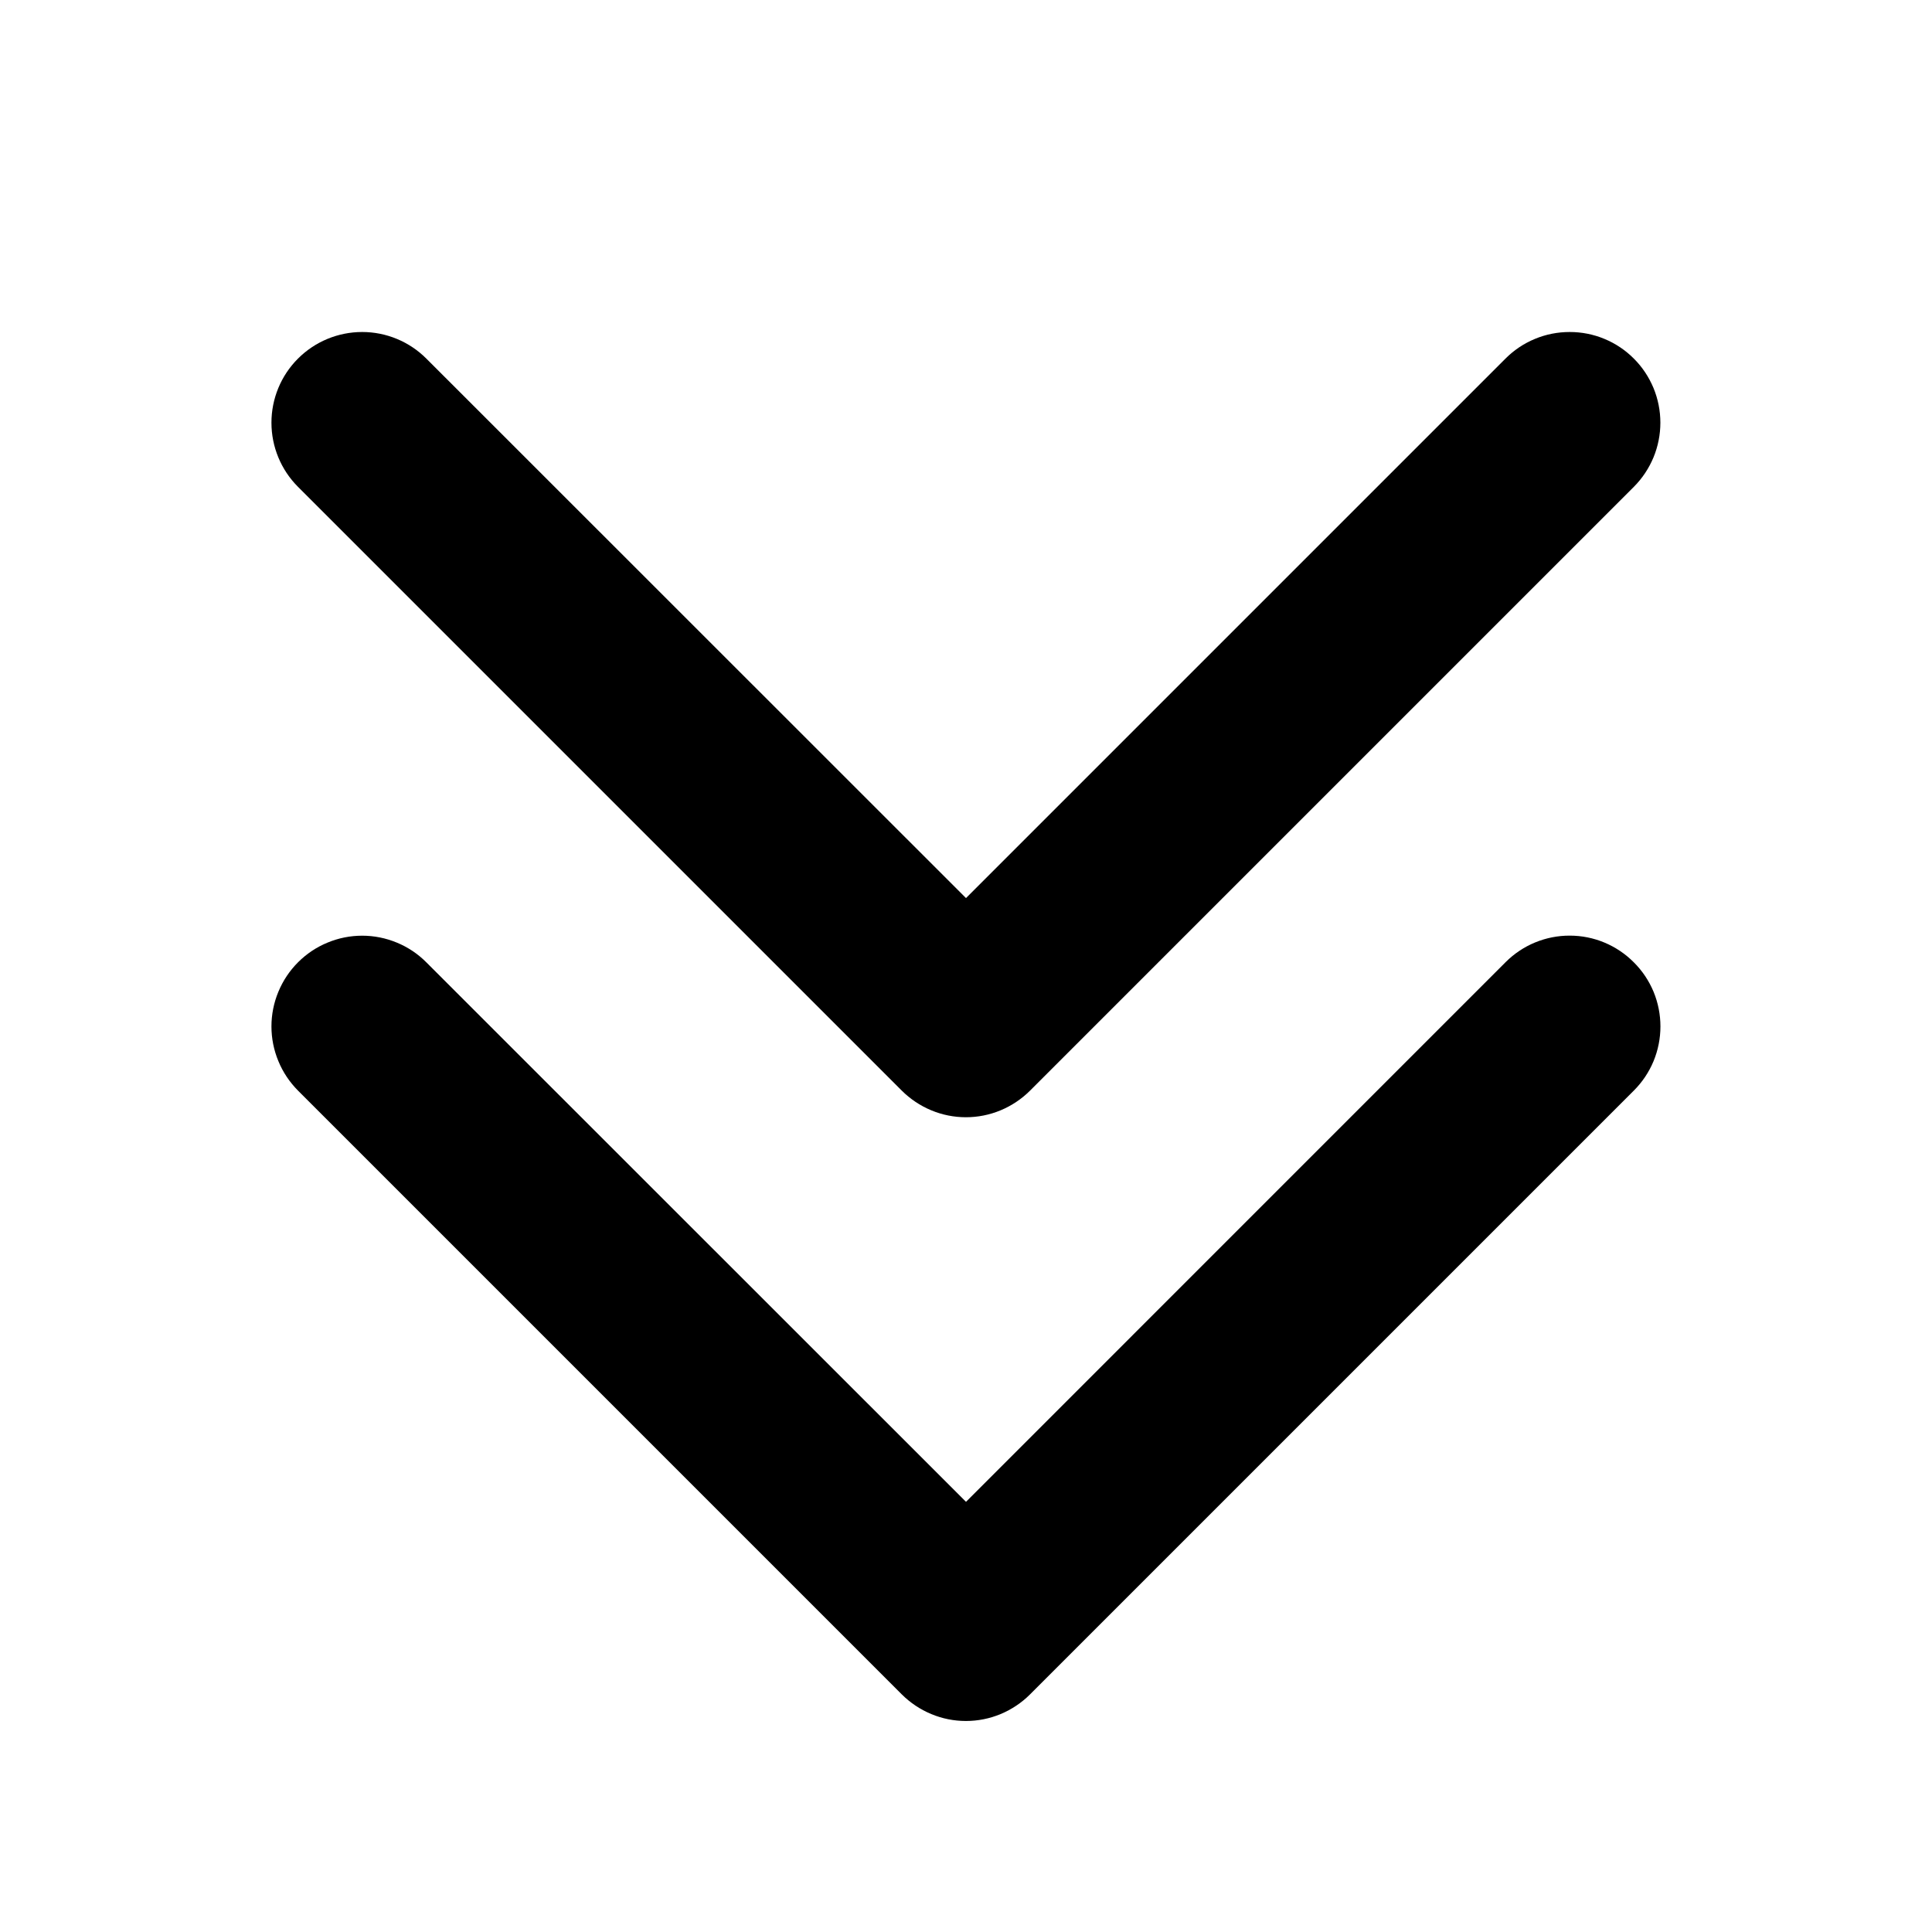
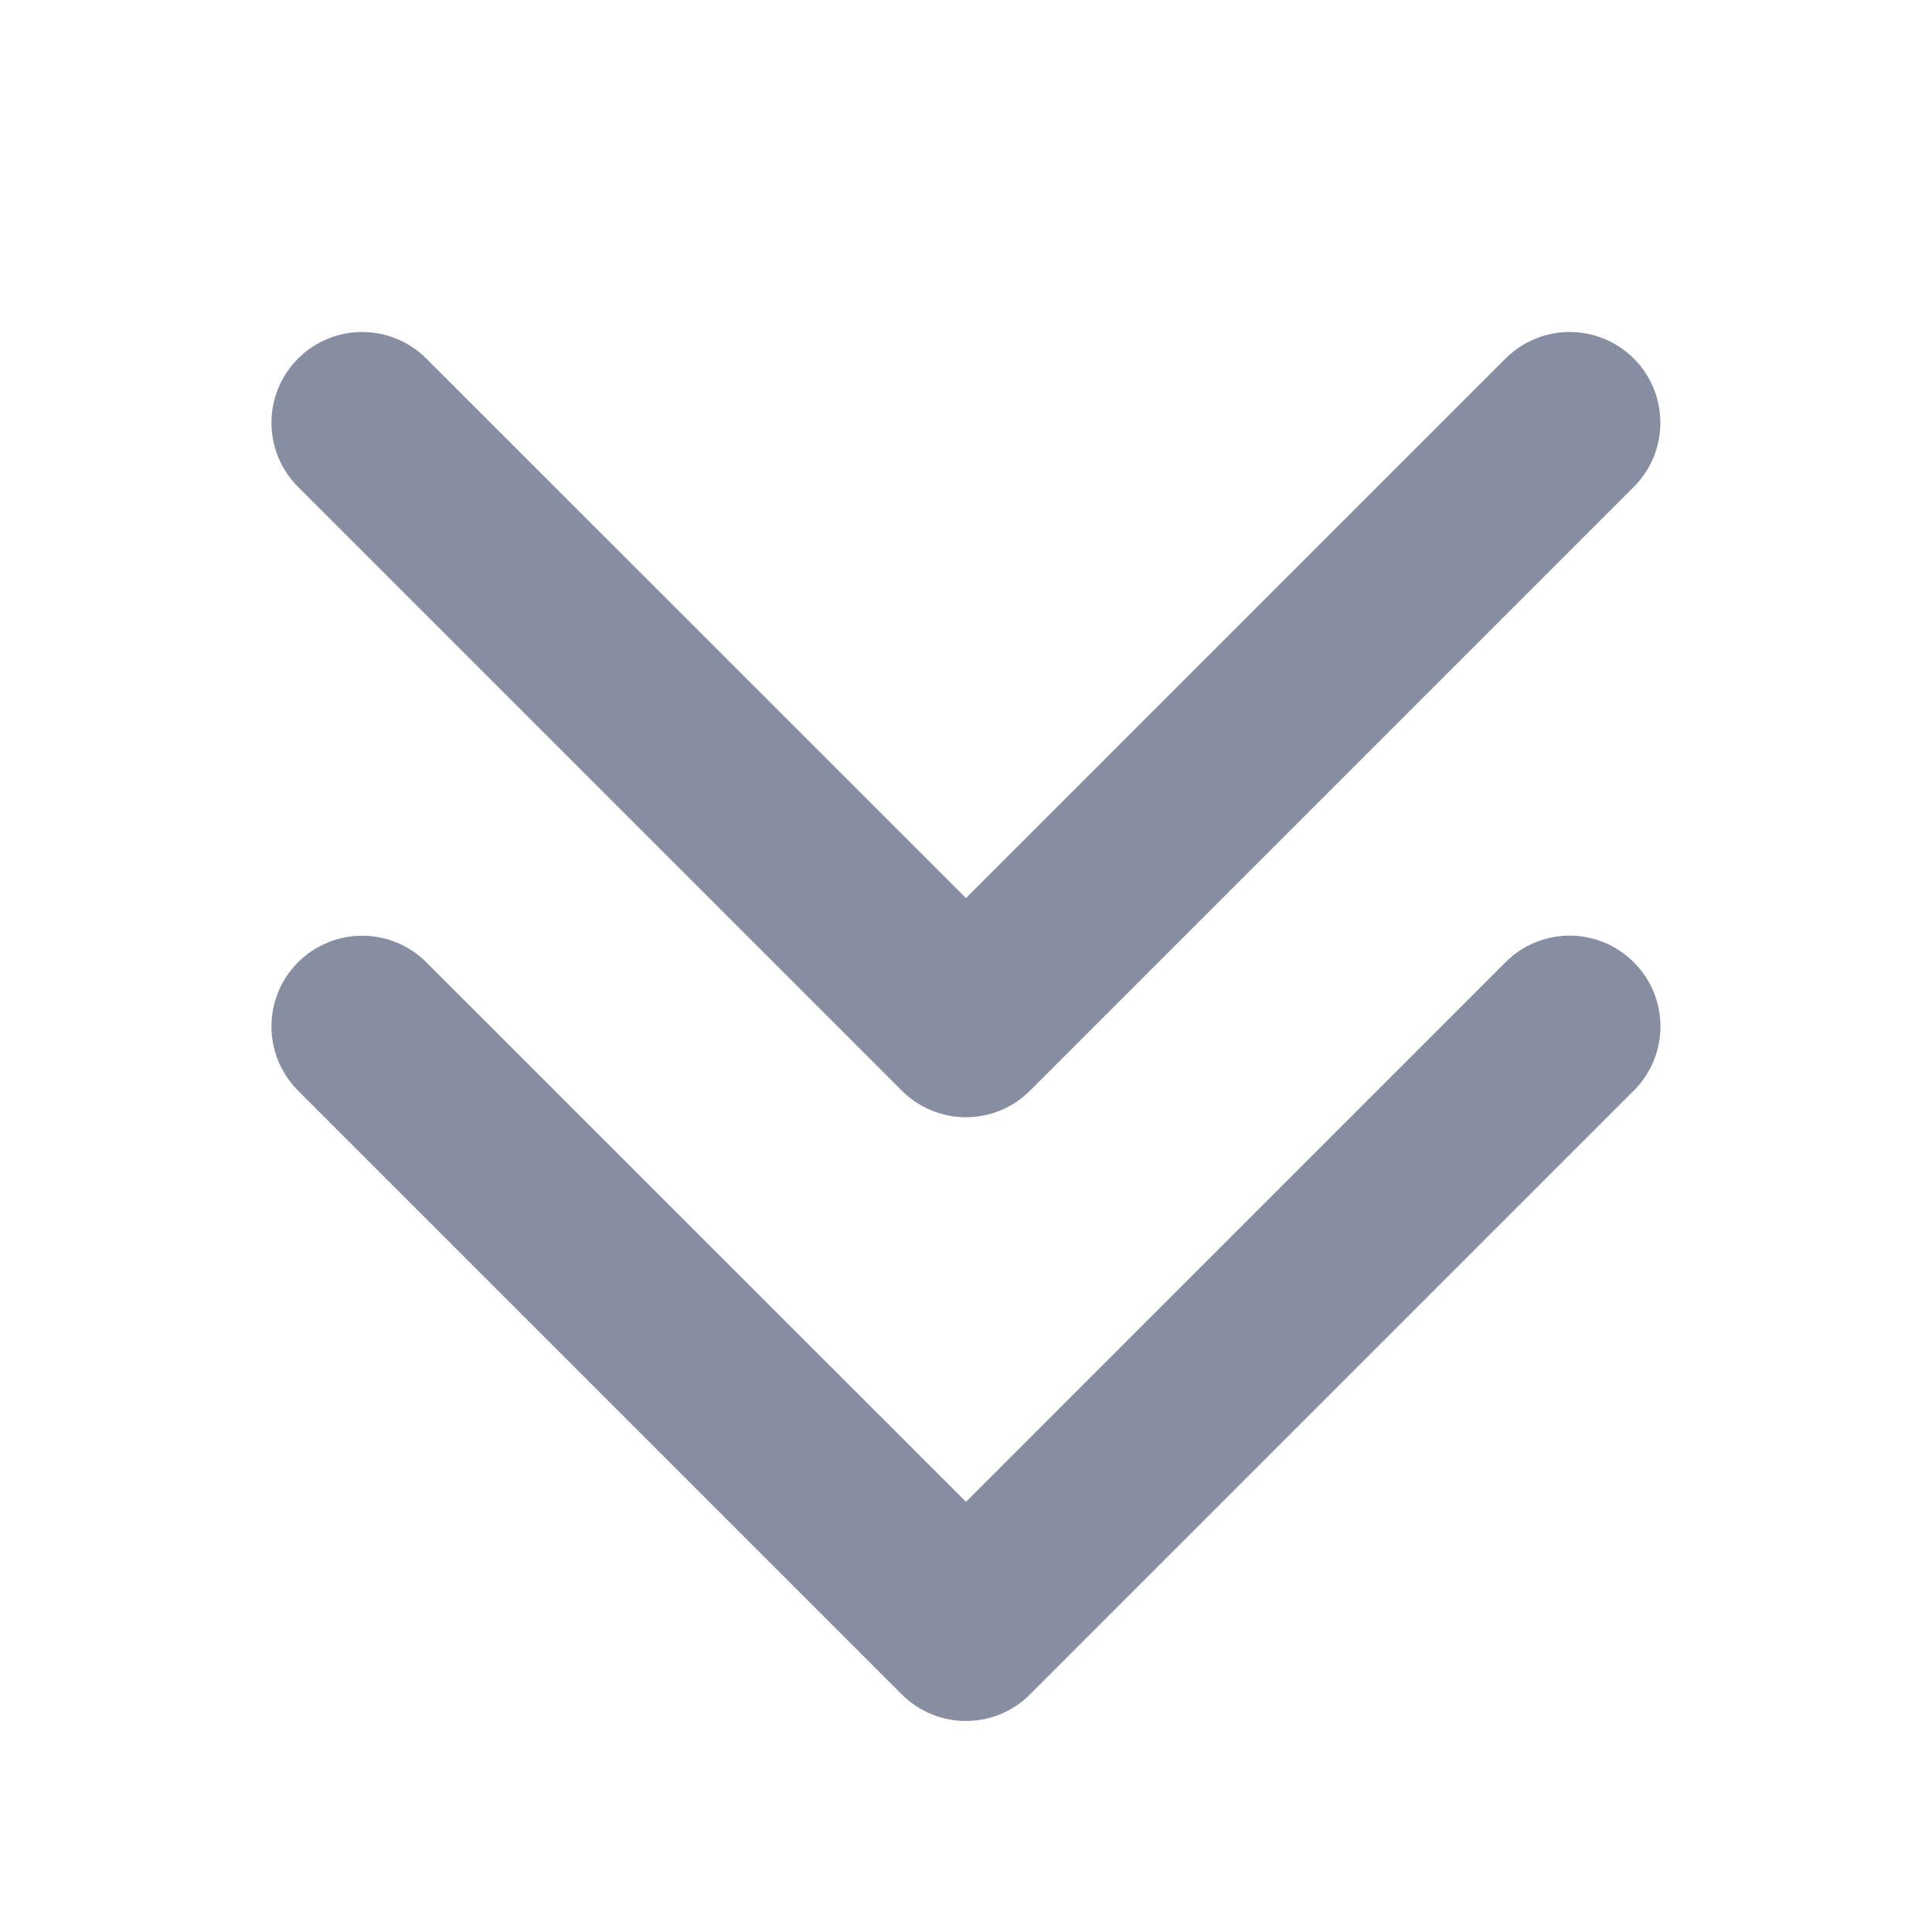
<svg xmlns="http://www.w3.org/2000/svg" width="32" height="32" viewBox="0 0 32 32" fill="none">
-   <path d="M27.061 15.939C27.201 16.078 27.312 16.244 27.388 16.426C27.463 16.608 27.502 16.804 27.502 17.001C27.502 17.199 27.463 17.394 27.388 17.576C27.312 17.759 27.201 17.924 27.061 18.064L17.061 28.064C16.922 28.203 16.756 28.314 16.574 28.39C16.392 28.466 16.196 28.505 15.999 28.505C15.801 28.505 15.606 28.466 15.424 28.39C15.241 28.314 15.076 28.203 14.936 28.064L4.936 18.064C4.797 17.924 4.686 17.759 4.611 17.576C4.535 17.394 4.496 17.198 4.496 17.001C4.496 16.804 4.535 16.608 4.611 16.426C4.686 16.244 4.797 16.078 4.936 15.939C5.076 15.799 5.241 15.688 5.424 15.613C5.606 15.537 5.801 15.498 5.999 15.498C6.196 15.498 6.391 15.537 6.574 15.613C6.756 15.688 6.922 15.799 7.061 15.939L16 24.875L24.939 15.935C25.078 15.796 25.244 15.685 25.426 15.61C25.608 15.535 25.804 15.496 26.001 15.497C26.198 15.497 26.393 15.536 26.575 15.612C26.757 15.688 26.922 15.799 27.061 15.939ZM14.936 18.064C15.076 18.203 15.241 18.314 15.424 18.39C15.606 18.466 15.801 18.505 15.999 18.505C16.196 18.505 16.392 18.466 16.574 18.39C16.756 18.314 16.922 18.203 17.061 18.064L27.061 8.064C27.201 7.924 27.311 7.758 27.387 7.576C27.462 7.394 27.501 7.198 27.501 7.001C27.501 6.804 27.462 6.608 27.387 6.426C27.311 6.244 27.201 6.078 27.061 5.939C26.922 5.799 26.756 5.688 26.574 5.613C26.392 5.537 26.196 5.499 25.999 5.499C25.801 5.499 25.606 5.537 25.424 5.613C25.241 5.688 25.076 5.799 24.936 5.939L16 14.875L7.061 5.939C6.779 5.657 6.397 5.499 5.999 5.499C5.6 5.499 5.218 5.657 4.936 5.939C4.654 6.22 4.496 6.603 4.496 7.001C4.496 7.4 4.654 7.782 4.936 8.064L14.936 18.064Z" fill="currentColor" />
+   <path d="M27.061 15.939C27.201 16.078 27.312 16.244 27.388 16.426C27.463 16.608 27.502 16.804 27.502 17.001C27.502 17.199 27.463 17.394 27.388 17.576C27.312 17.759 27.201 17.924 27.061 18.064L17.061 28.064C16.922 28.204 16.756 28.315 16.574 28.39C16.392 28.466 16.196 28.505 15.999 28.505C15.801 28.505 15.606 28.466 15.424 28.39C15.241 28.315 15.076 28.204 14.936 28.064L4.936 18.064C4.797 17.924 4.686 17.759 4.61 17.576C4.535 17.394 4.496 17.199 4.496 17.001C4.496 16.804 4.535 16.608 4.61 16.426C4.686 16.244 4.797 16.078 4.936 15.939C5.076 15.799 5.241 15.688 5.424 15.613C5.606 15.537 5.801 15.499 5.999 15.499C6.196 15.499 6.391 15.537 6.574 15.613C6.756 15.688 6.922 15.799 7.061 15.939L16 24.875L24.939 15.935C25.078 15.796 25.244 15.685 25.426 15.61C25.608 15.535 25.804 15.497 26.001 15.497C26.198 15.497 26.393 15.537 26.575 15.612C26.757 15.688 26.922 15.799 27.061 15.939ZM14.936 18.064C15.076 18.204 15.241 18.315 15.424 18.39C15.606 18.466 15.801 18.505 15.999 18.505C16.196 18.505 16.392 18.466 16.574 18.39C16.756 18.315 16.922 18.204 17.061 18.064L27.061 8.064C27.201 7.924 27.311 7.759 27.387 7.576C27.462 7.394 27.501 7.199 27.501 7.001C27.501 6.804 27.462 6.609 27.387 6.426C27.311 6.244 27.201 6.078 27.061 5.939C26.922 5.799 26.756 5.689 26.574 5.613C26.391 5.538 26.196 5.499 25.999 5.499C25.801 5.499 25.606 5.538 25.424 5.613C25.241 5.689 25.076 5.799 24.936 5.939L16 14.875L7.061 5.939C6.779 5.657 6.397 5.499 5.999 5.499C5.6 5.499 5.218 5.657 4.936 5.939C4.654 6.221 4.496 6.603 4.496 7.001C4.496 7.4 4.654 7.782 4.936 8.064L14.936 18.064Z" fill="#878EA1" />
</svg>
